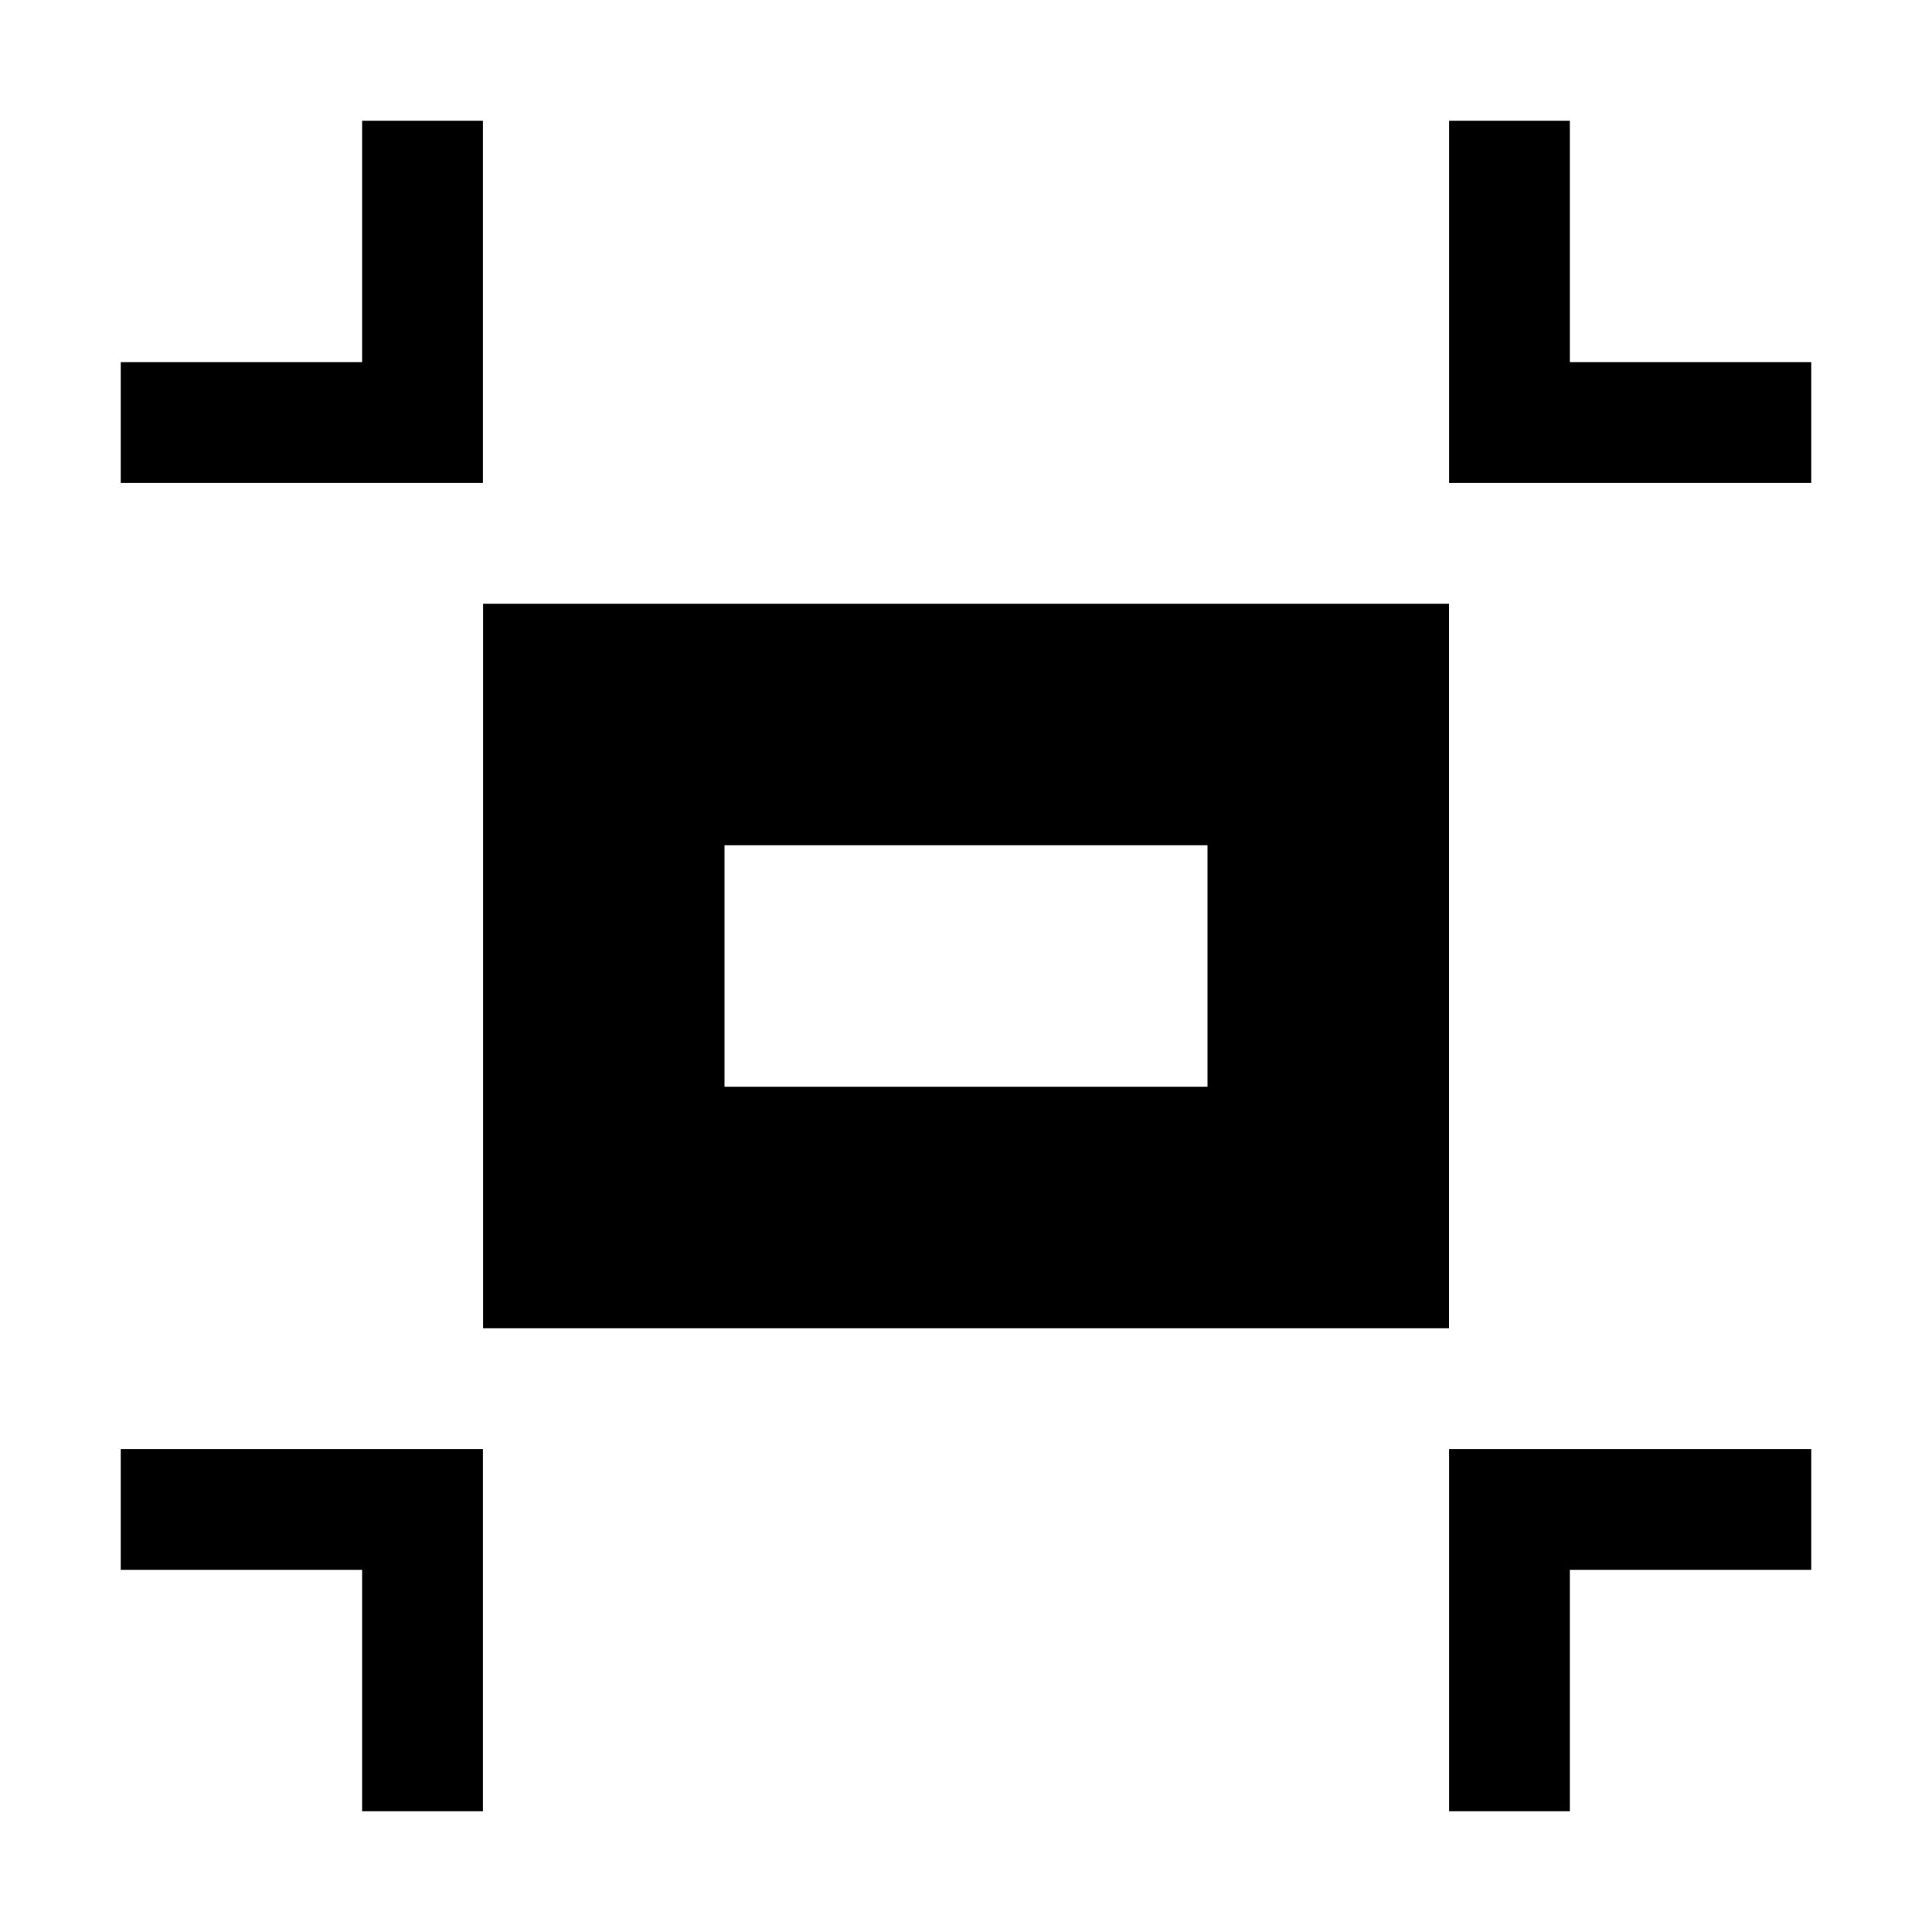
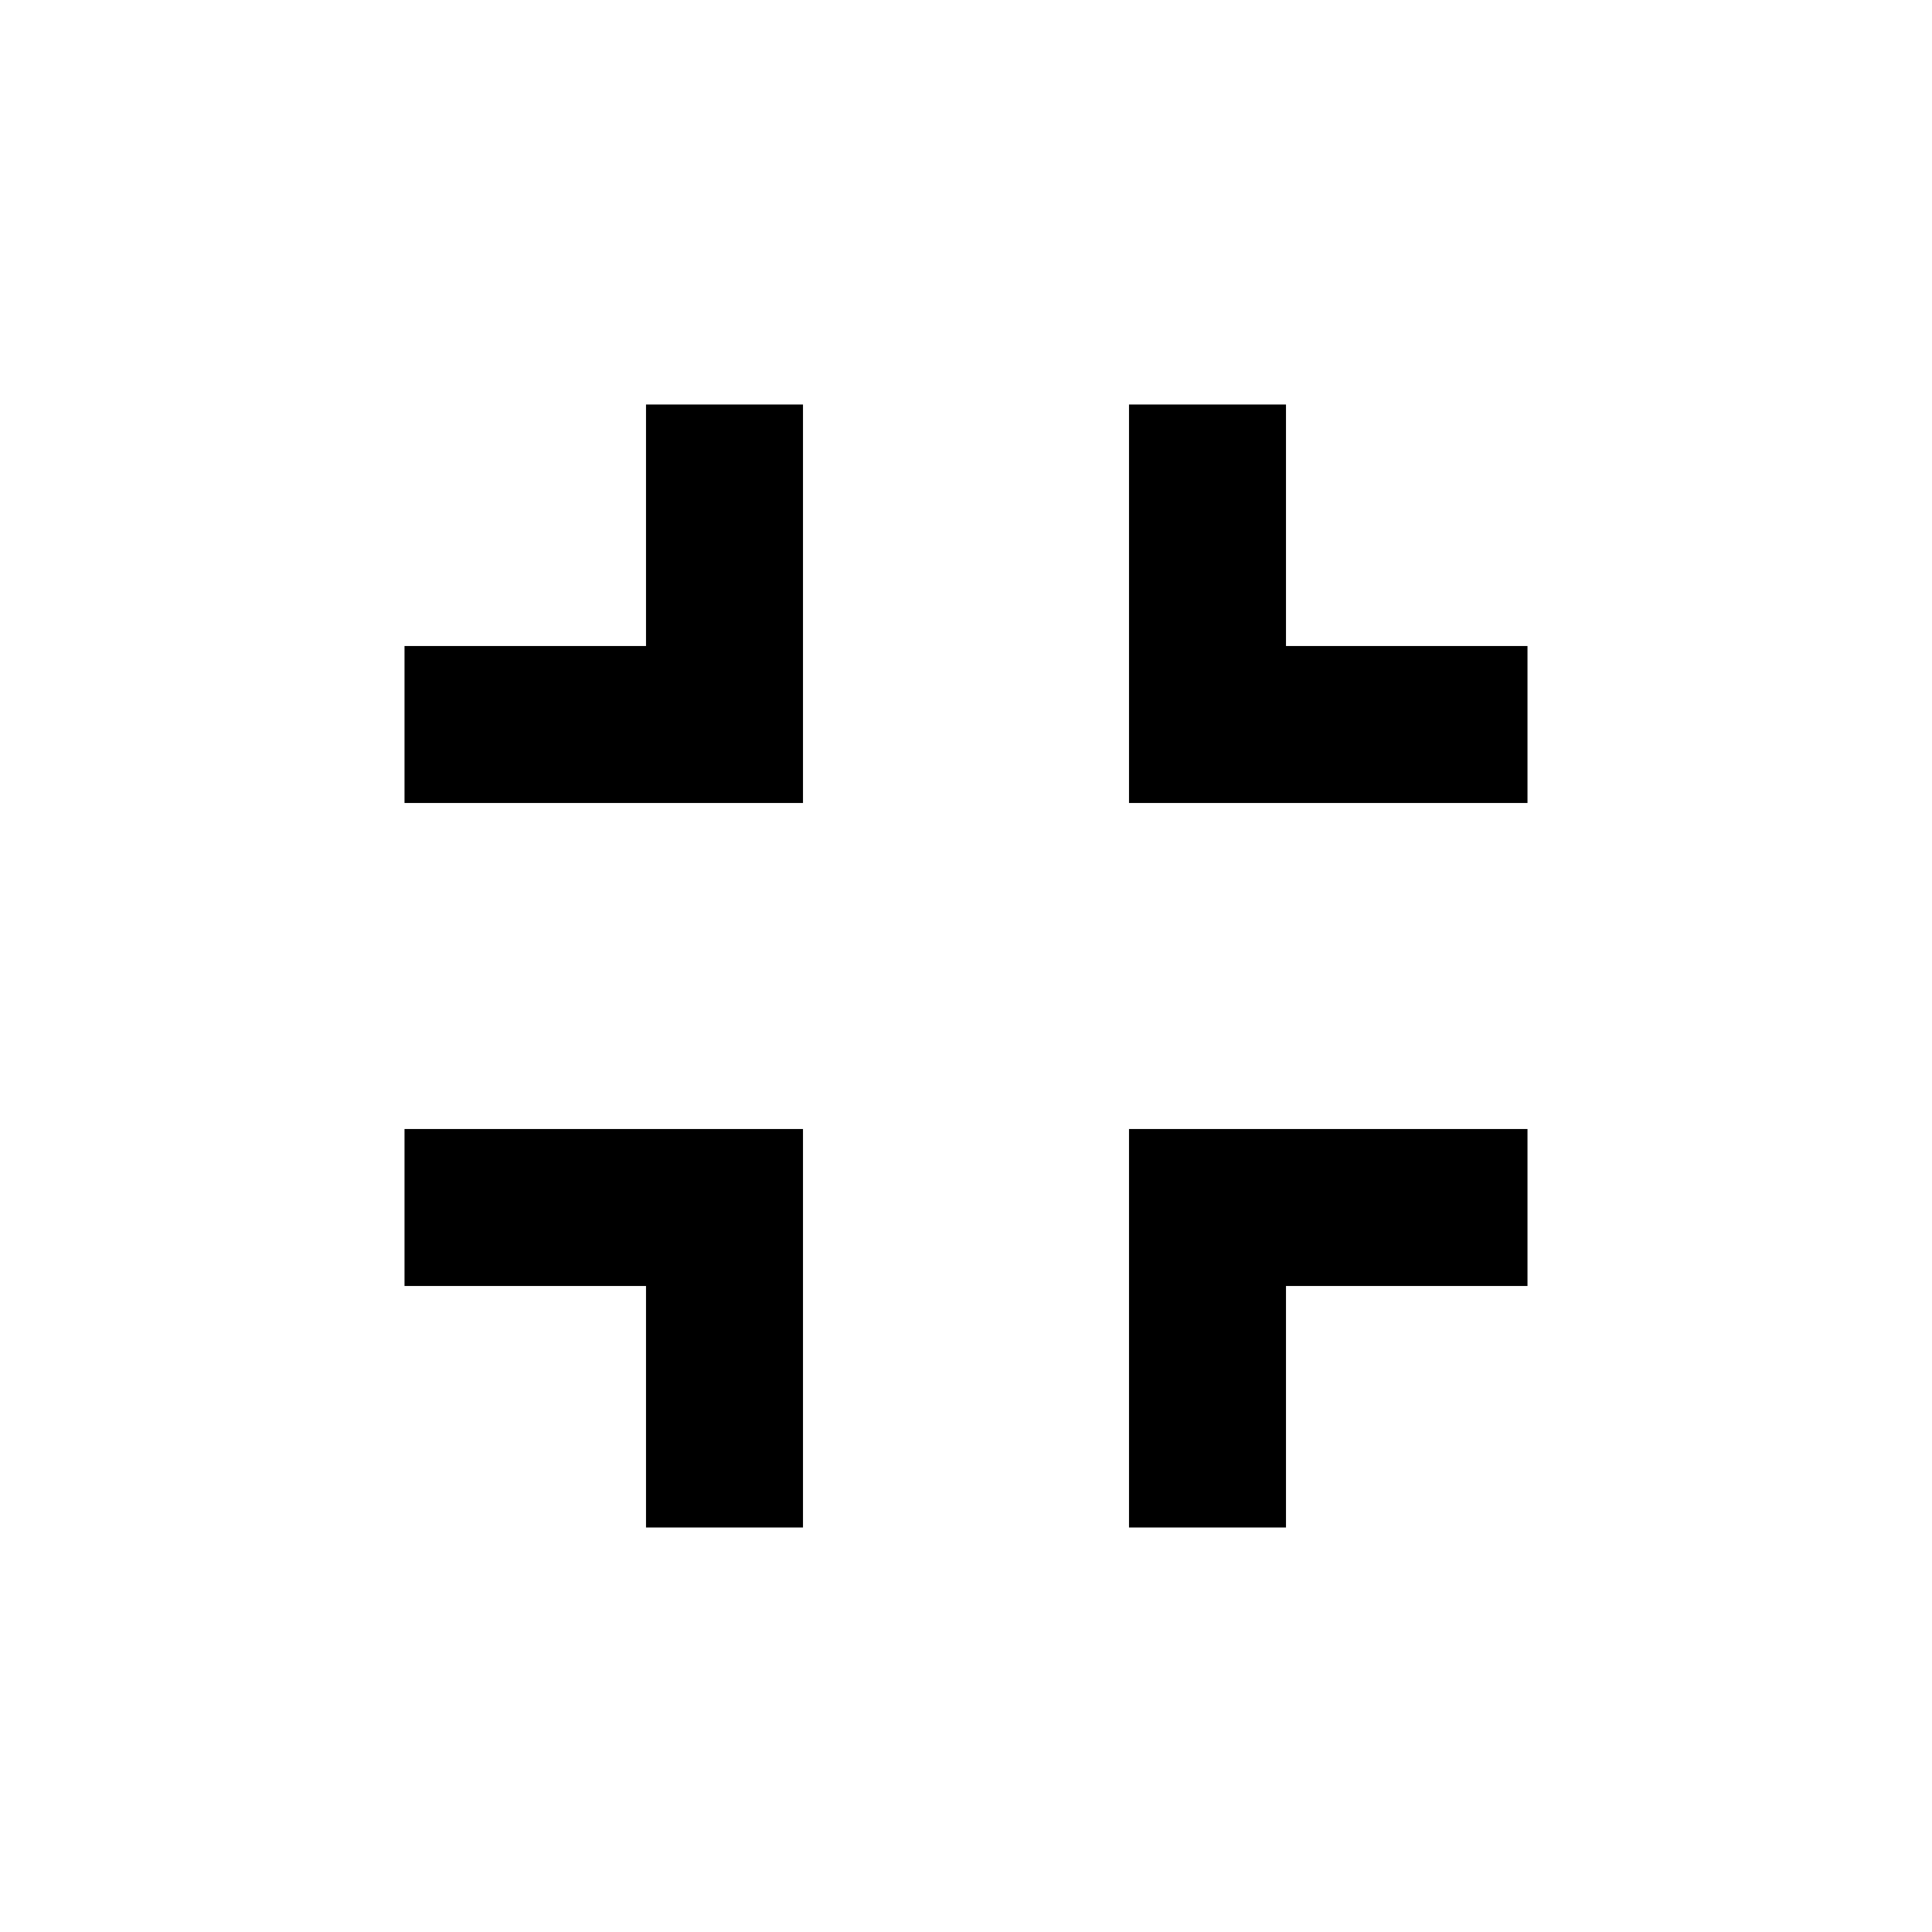
- <svg xmlns="http://www.w3.org/2000/svg" width="512" height="512" viewBox="-32 0 512 512">
-   <path d="M63.97 95.97H0v32h95.97V32h-32v63.97zM0 416.03h63.97V480h32v-95.97H0v32zM384.03 95.97V32h-32v95.97H448v-32h-63.97zm-32 384.03h32v-63.97H448v-32h-95.97V480zm-256-128H352V160H96.03v192zM160 224h128v64H160v-64z" />
+ <svg xmlns="http://www.w3.org/2000/svg" width="32" height="32" viewBox="0 0 32 32">
+   <path d="M21.3 10.7h4v2.6h-6.6V6.7h2.6v4zm-2.6 14.6v-6.6h6.6v2.6h-4v4h-2.6zm-8-14.6v-4h2.6v6.6H6.7v-2.6h4zm-4 10.6v-2.6h6.6v6.6h-2.6v-4h-4z" />
</svg>
